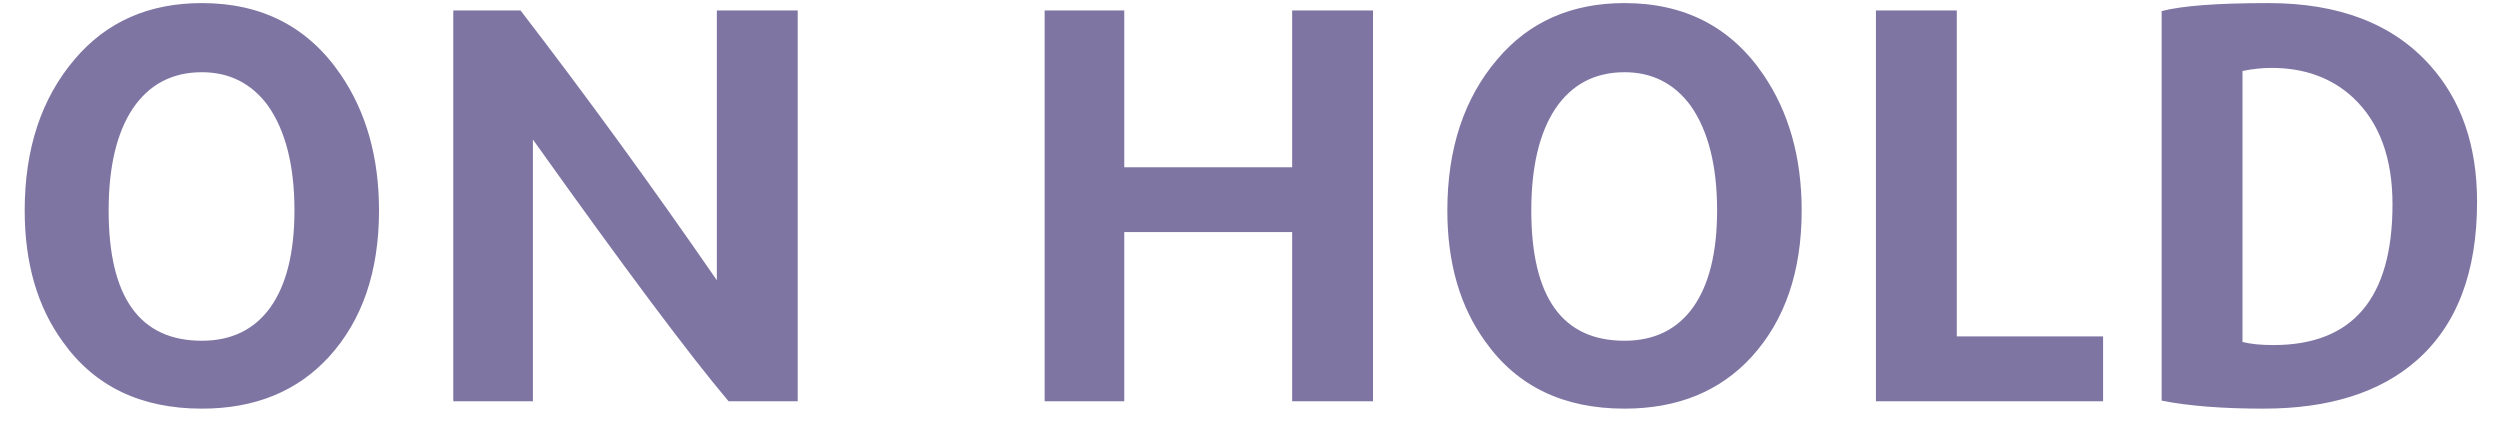
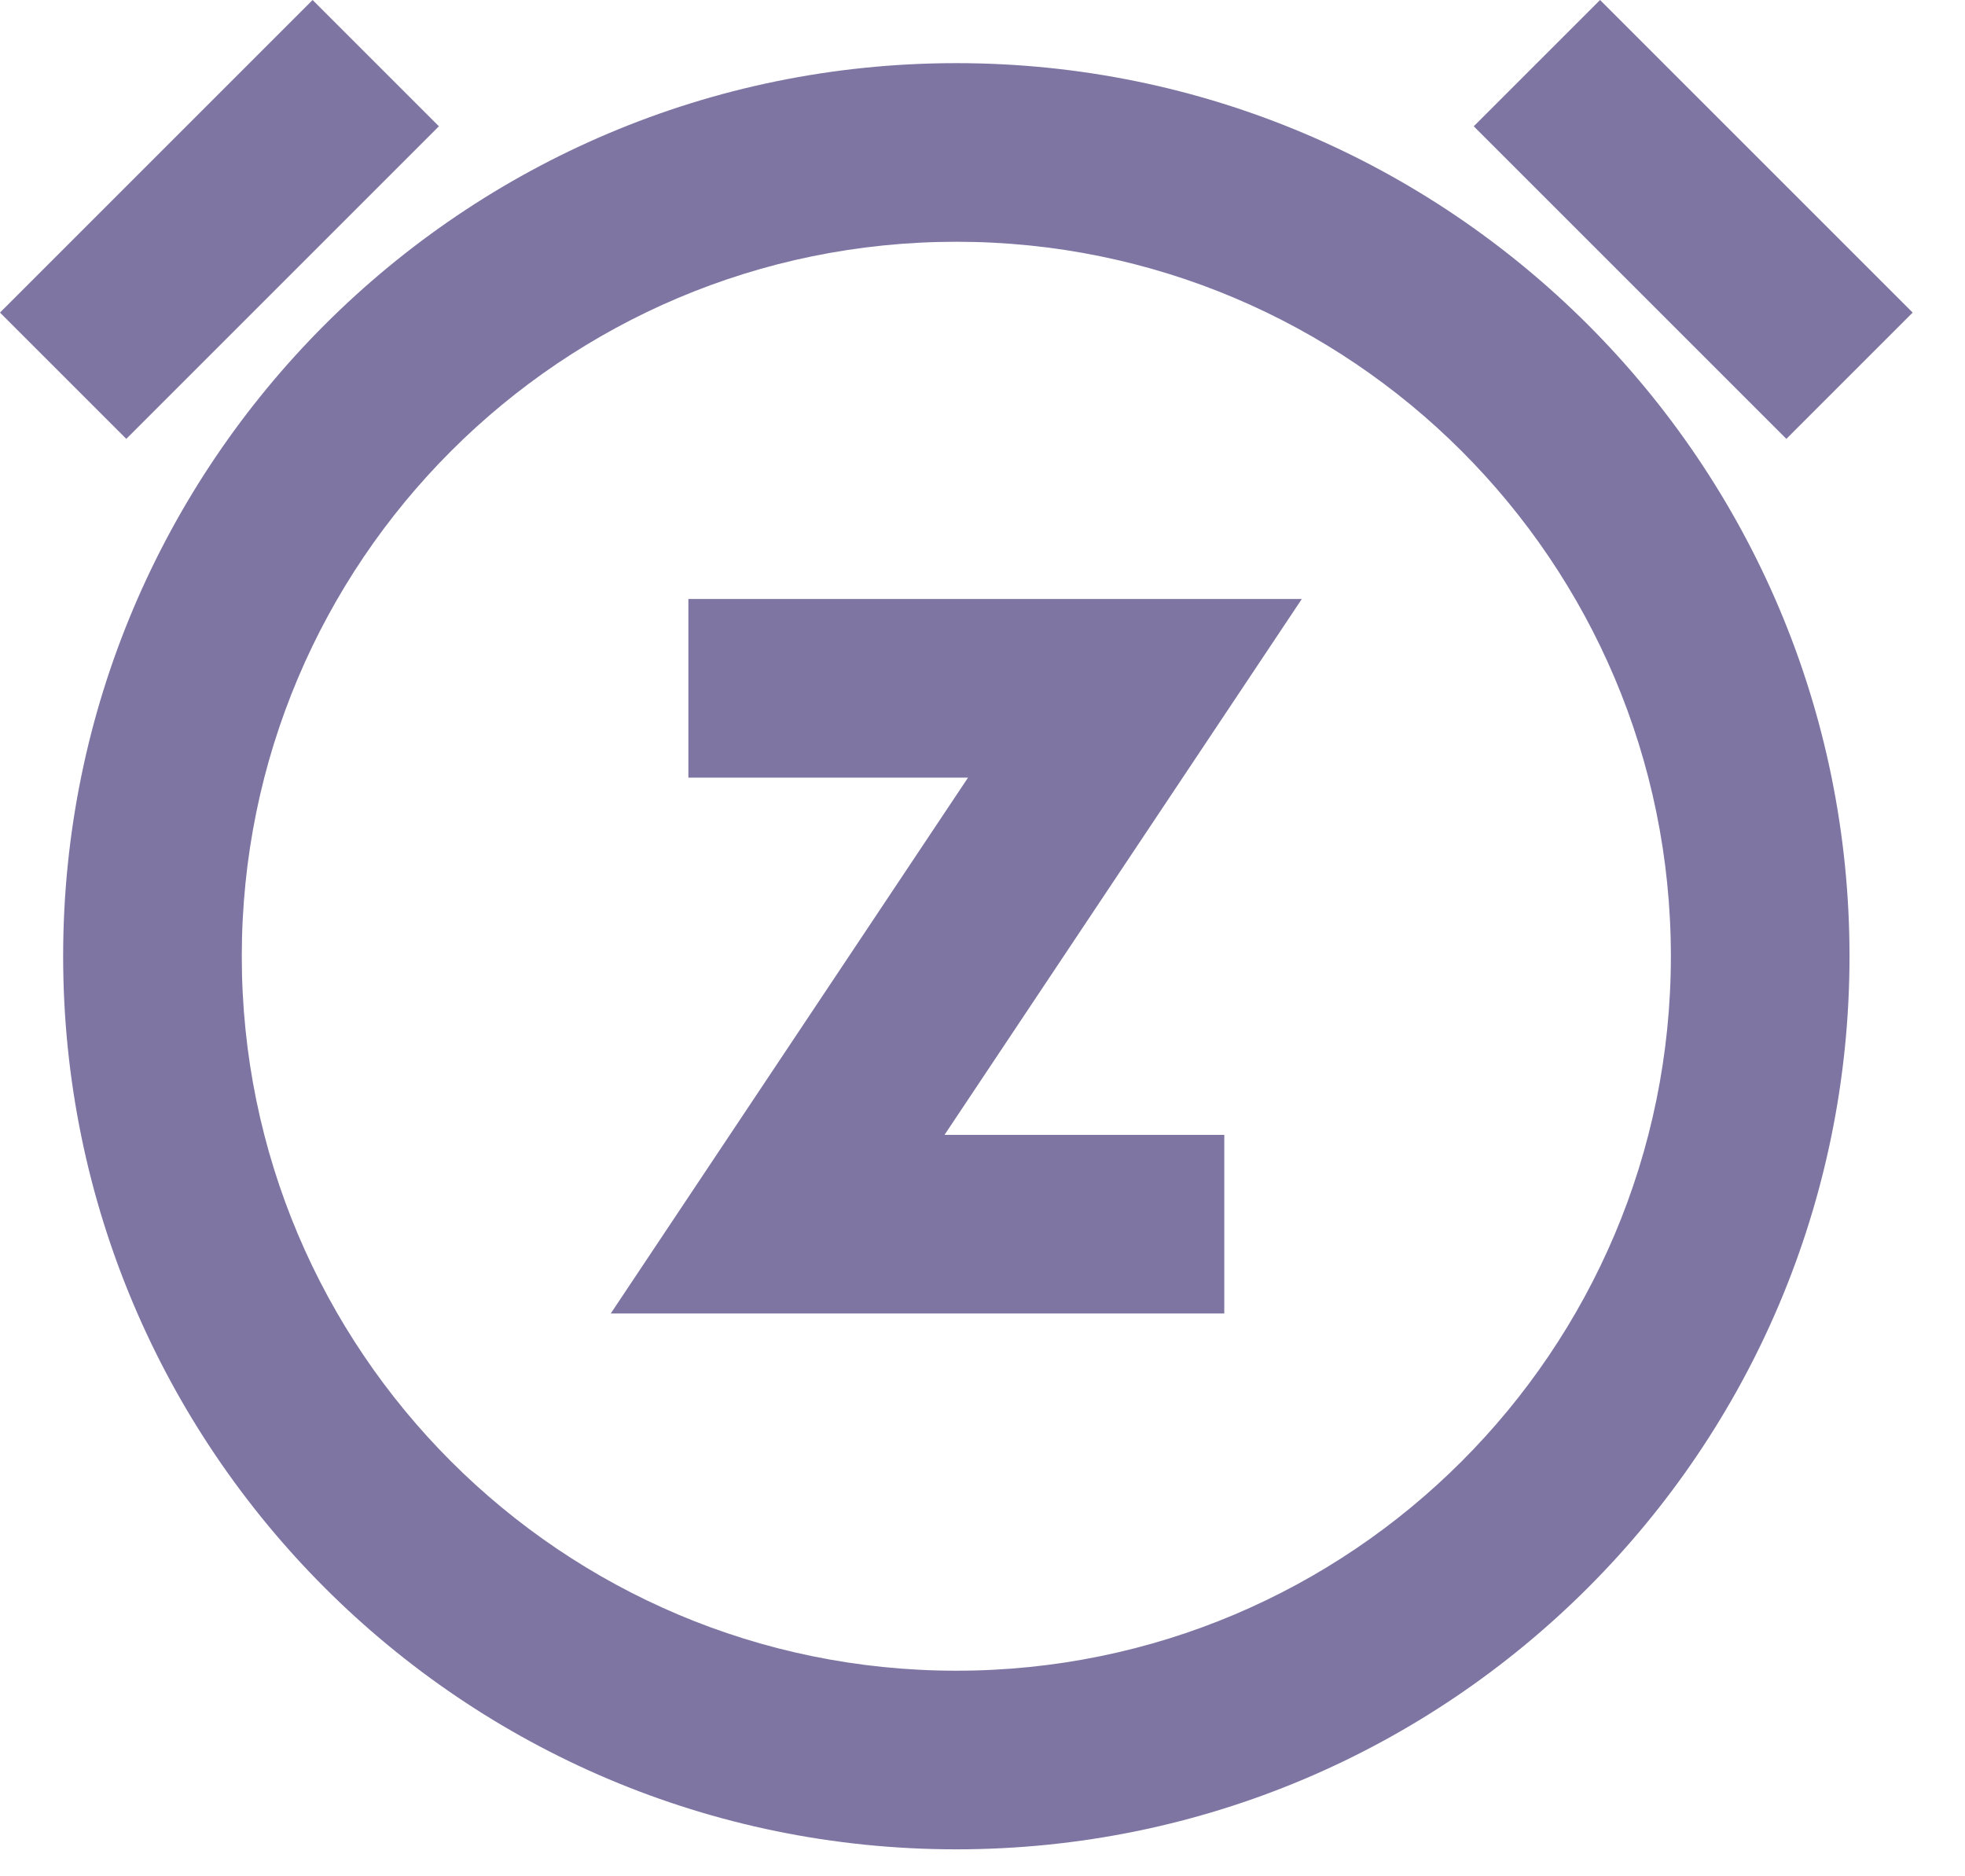
- <svg xmlns="http://www.w3.org/2000/svg" width="81" height="14" viewBox="0 0 81 14" fill="none">
-   <path d="M6.54 0.1C8.487 0.1 9.987 0.873 11.04 2.42C11.867 3.633 12.28 5.1 12.28 6.82C12.28 8.793 11.74 10.373 10.66 11.56C9.633 12.68 8.26 13.24 6.54 13.24C4.567 13.24 3.067 12.52 2.04 11.08C1.213 9.947 0.8 8.527 0.8 6.82C0.8 4.82 1.34 3.187 2.42 1.92C3.447 0.707 4.82 0.1 6.54 0.1ZM6.54 11.04C7.5 11.04 8.24 10.68 8.76 9.96C9.28 9.227 9.54 8.18 9.54 6.82C9.54 5.367 9.253 4.233 8.68 3.42C8.147 2.7 7.433 2.34 6.54 2.34C5.58 2.34 4.833 2.733 4.3 3.52C3.78 4.307 3.52 5.407 3.52 6.82C3.52 9.633 4.527 11.04 6.54 11.04ZM17.266 4.52V13H14.686V0.34H16.866C18.999 3.113 21.119 6.027 23.226 9.08V0.34H25.846V13H23.606C22.353 11.52 20.239 8.693 17.266 4.52ZM36.426 13H33.846V0.34H36.426V5.42H41.866V0.34H44.486V13H41.866V7.52H36.426V13ZM52.634 0.1C54.58 0.1 56.08 0.873 57.134 2.42C57.96 3.633 58.374 5.1 58.374 6.82C58.374 8.793 57.834 10.373 56.754 11.56C55.727 12.68 54.354 13.24 52.634 13.24C50.66 13.24 49.16 12.52 48.134 11.08C47.307 9.947 46.894 8.527 46.894 6.82C46.894 4.82 47.434 3.187 48.514 1.92C49.54 0.707 50.914 0.1 52.634 0.1ZM52.634 11.04C53.594 11.04 54.334 10.68 54.854 9.96C55.374 9.227 55.634 8.18 55.634 6.82C55.634 5.367 55.347 4.233 54.774 3.42C54.24 2.7 53.527 2.34 52.634 2.34C51.674 2.34 50.927 2.733 50.394 3.52C49.874 4.307 49.614 5.407 49.614 6.82C49.614 9.633 50.62 11.04 52.634 11.04ZM60.78 13V0.34H63.4V10.9H68.14V13H60.78ZM70.037 0.36C70.691 0.187 71.844 0.1 73.498 0.1C75.778 0.1 77.517 0.767 78.718 2.1C79.744 3.233 80.257 4.713 80.257 6.54C80.257 8.82 79.604 10.533 78.297 11.68C77.111 12.72 75.457 13.24 73.338 13.24C72.004 13.24 70.904 13.153 70.037 12.98V0.36ZM72.657 11.08C72.924 11.147 73.257 11.18 73.657 11.18C76.231 11.18 77.517 9.66 77.517 6.62C77.517 5.113 77.091 3.96 76.237 3.16C75.544 2.52 74.664 2.2 73.597 2.2C73.291 2.2 72.978 2.233 72.657 2.3V11.08Z" fill="#7E75A3" />
+ <svg xmlns="http://www.w3.org/2000/svg" width="22" height="21" viewBox="0 0 22 21" fill="none">
+   <path fill-rule="evenodd" clip-rule="evenodd" d="M3.5 0L4.914 1.414L1.414 4.914L0 3.5L3.5 0ZM21.414 3.5L17.914 0L16.5 1.414L20 4.914L21.414 3.5ZM10.707 20.707C5.184 20.707 0.707 16.23 0.707 10.707C0.707 5.184 5.184 0.707 10.707 0.707C16.23 0.707 20.707 5.184 20.707 10.707C20.707 16.23 16.23 20.707 10.707 20.707ZM10.707 18.707C15.125 18.707 18.707 15.125 18.707 10.707C18.707 6.289 15.125 2.707 10.707 2.707C6.289 2.707 2.707 6.289 2.707 10.707C2.707 15.125 6.289 18.707 10.707 18.707ZM7.707 6.707V8.707H10.838L6.838 14.707H13.707V12.707H10.575L14.575 6.707H7.707Z" fill="#7E75A3" />
</svg>
